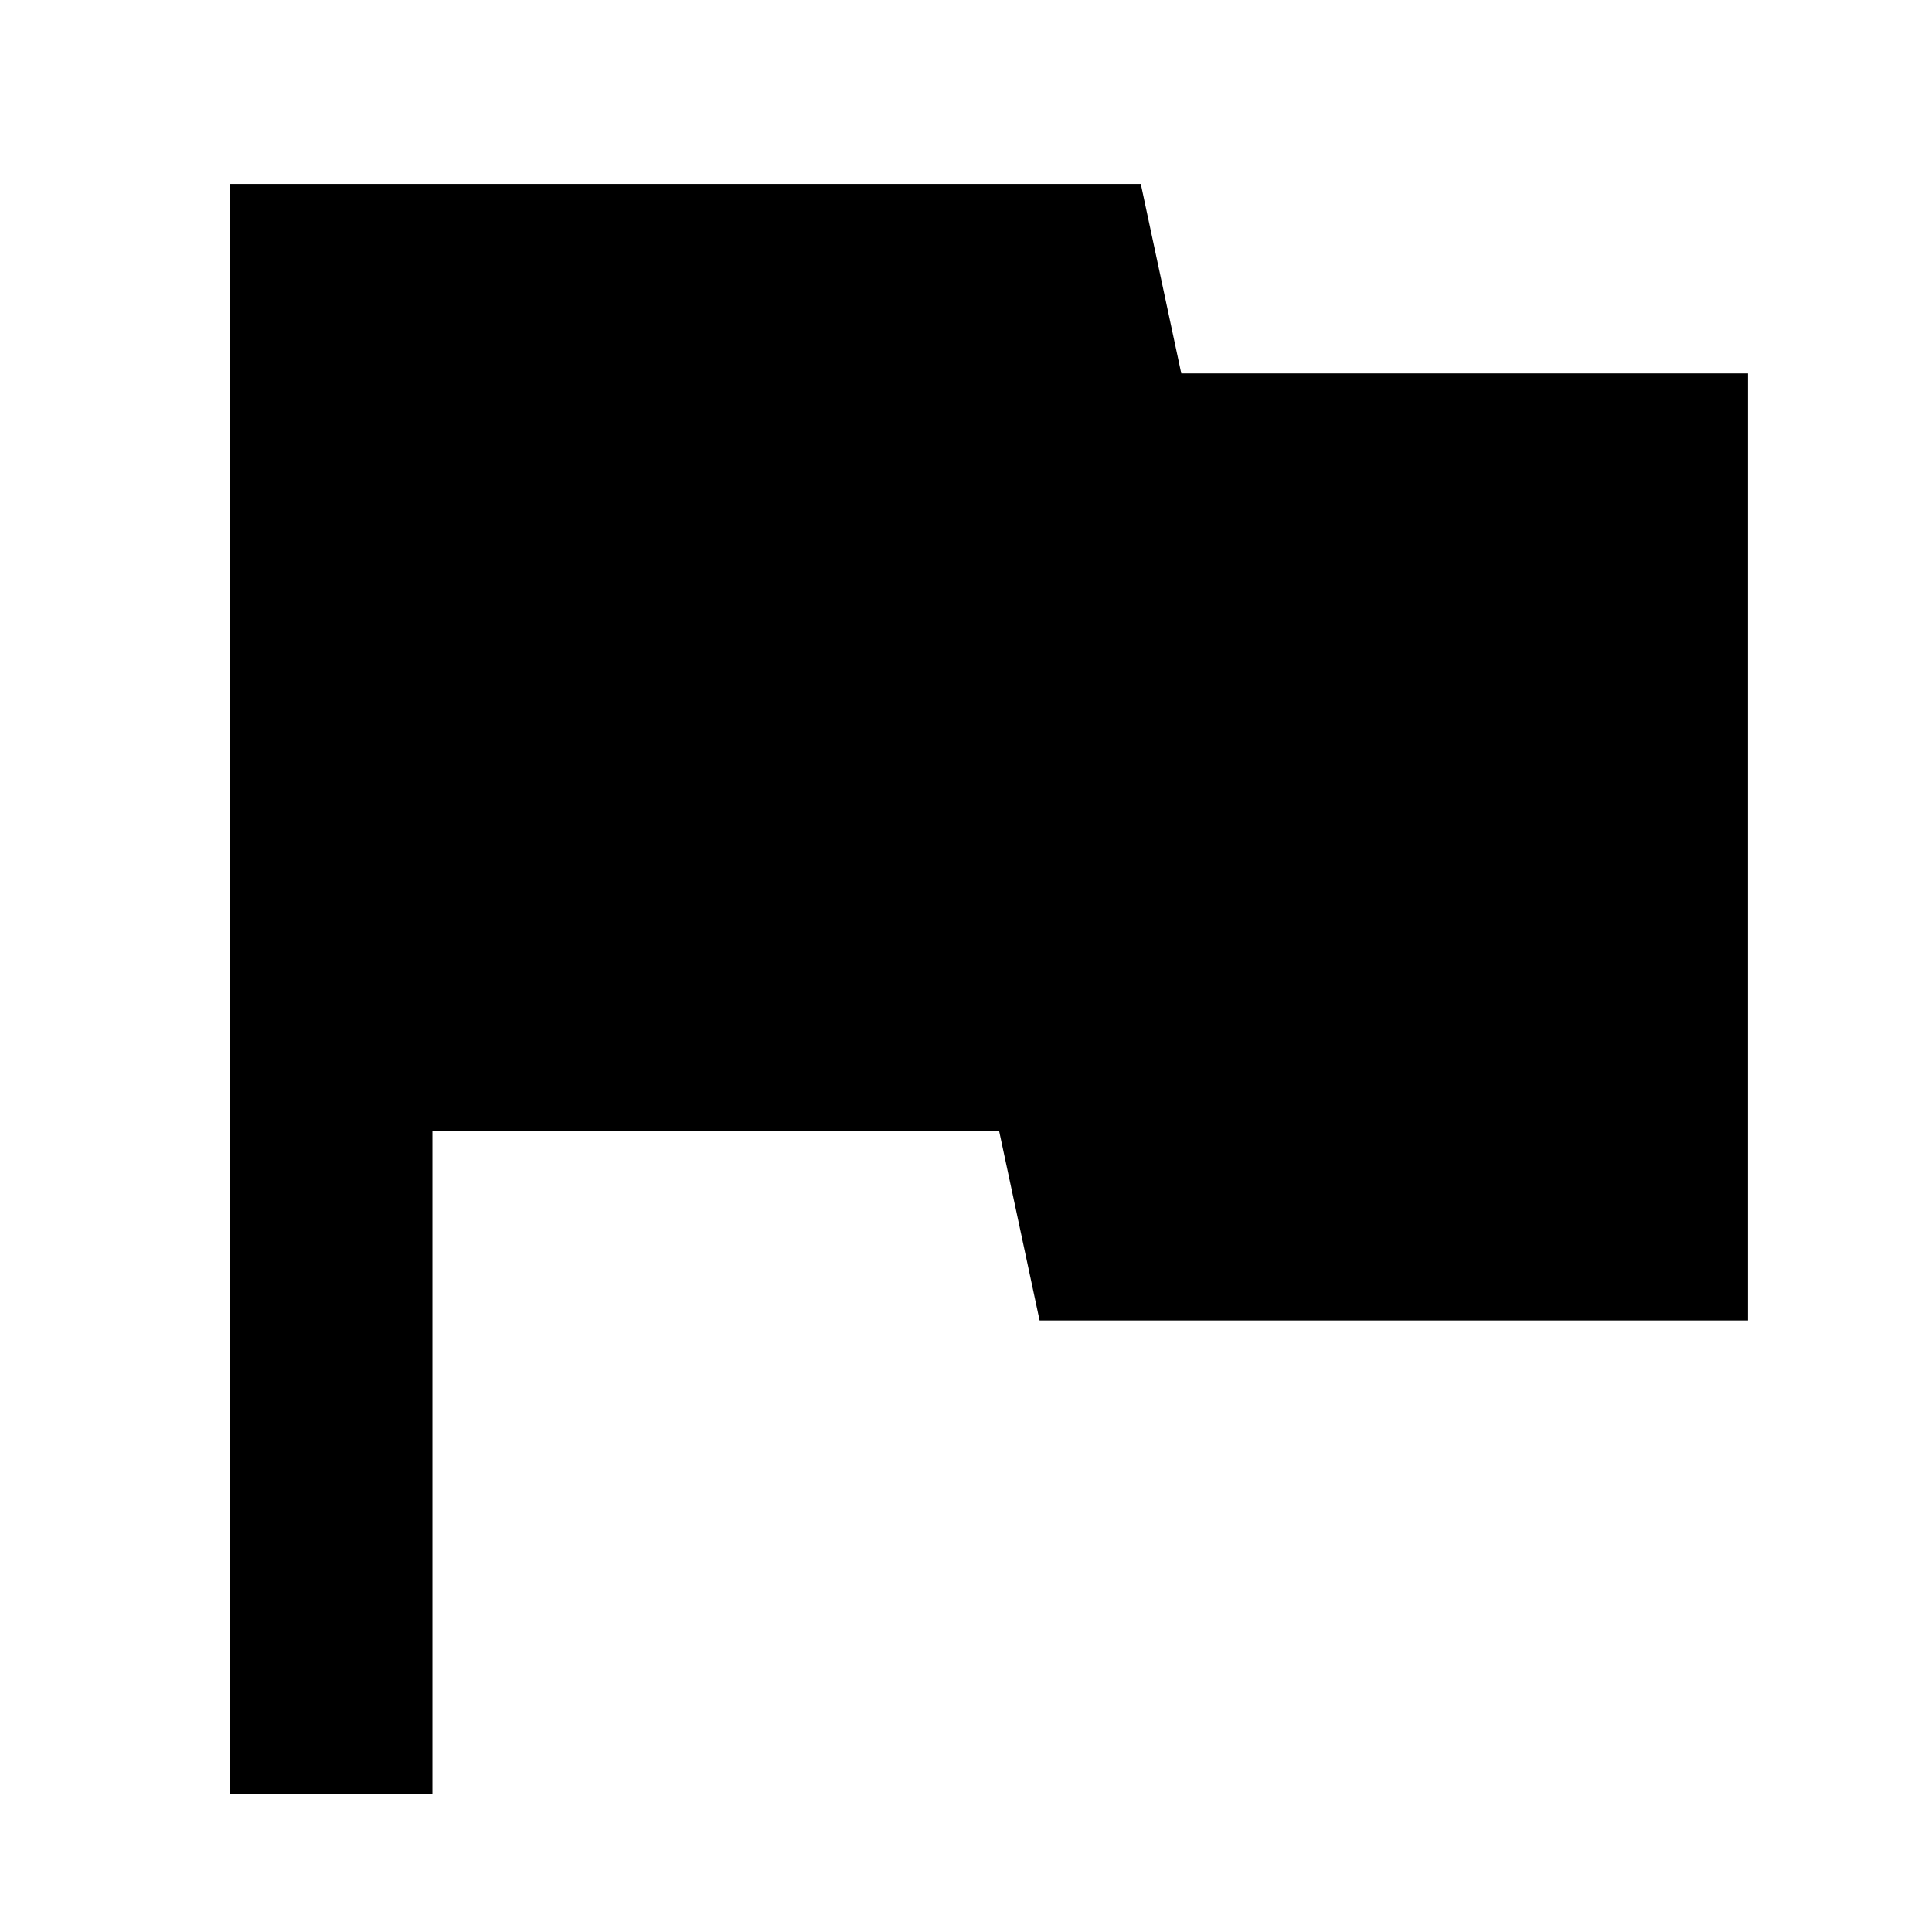
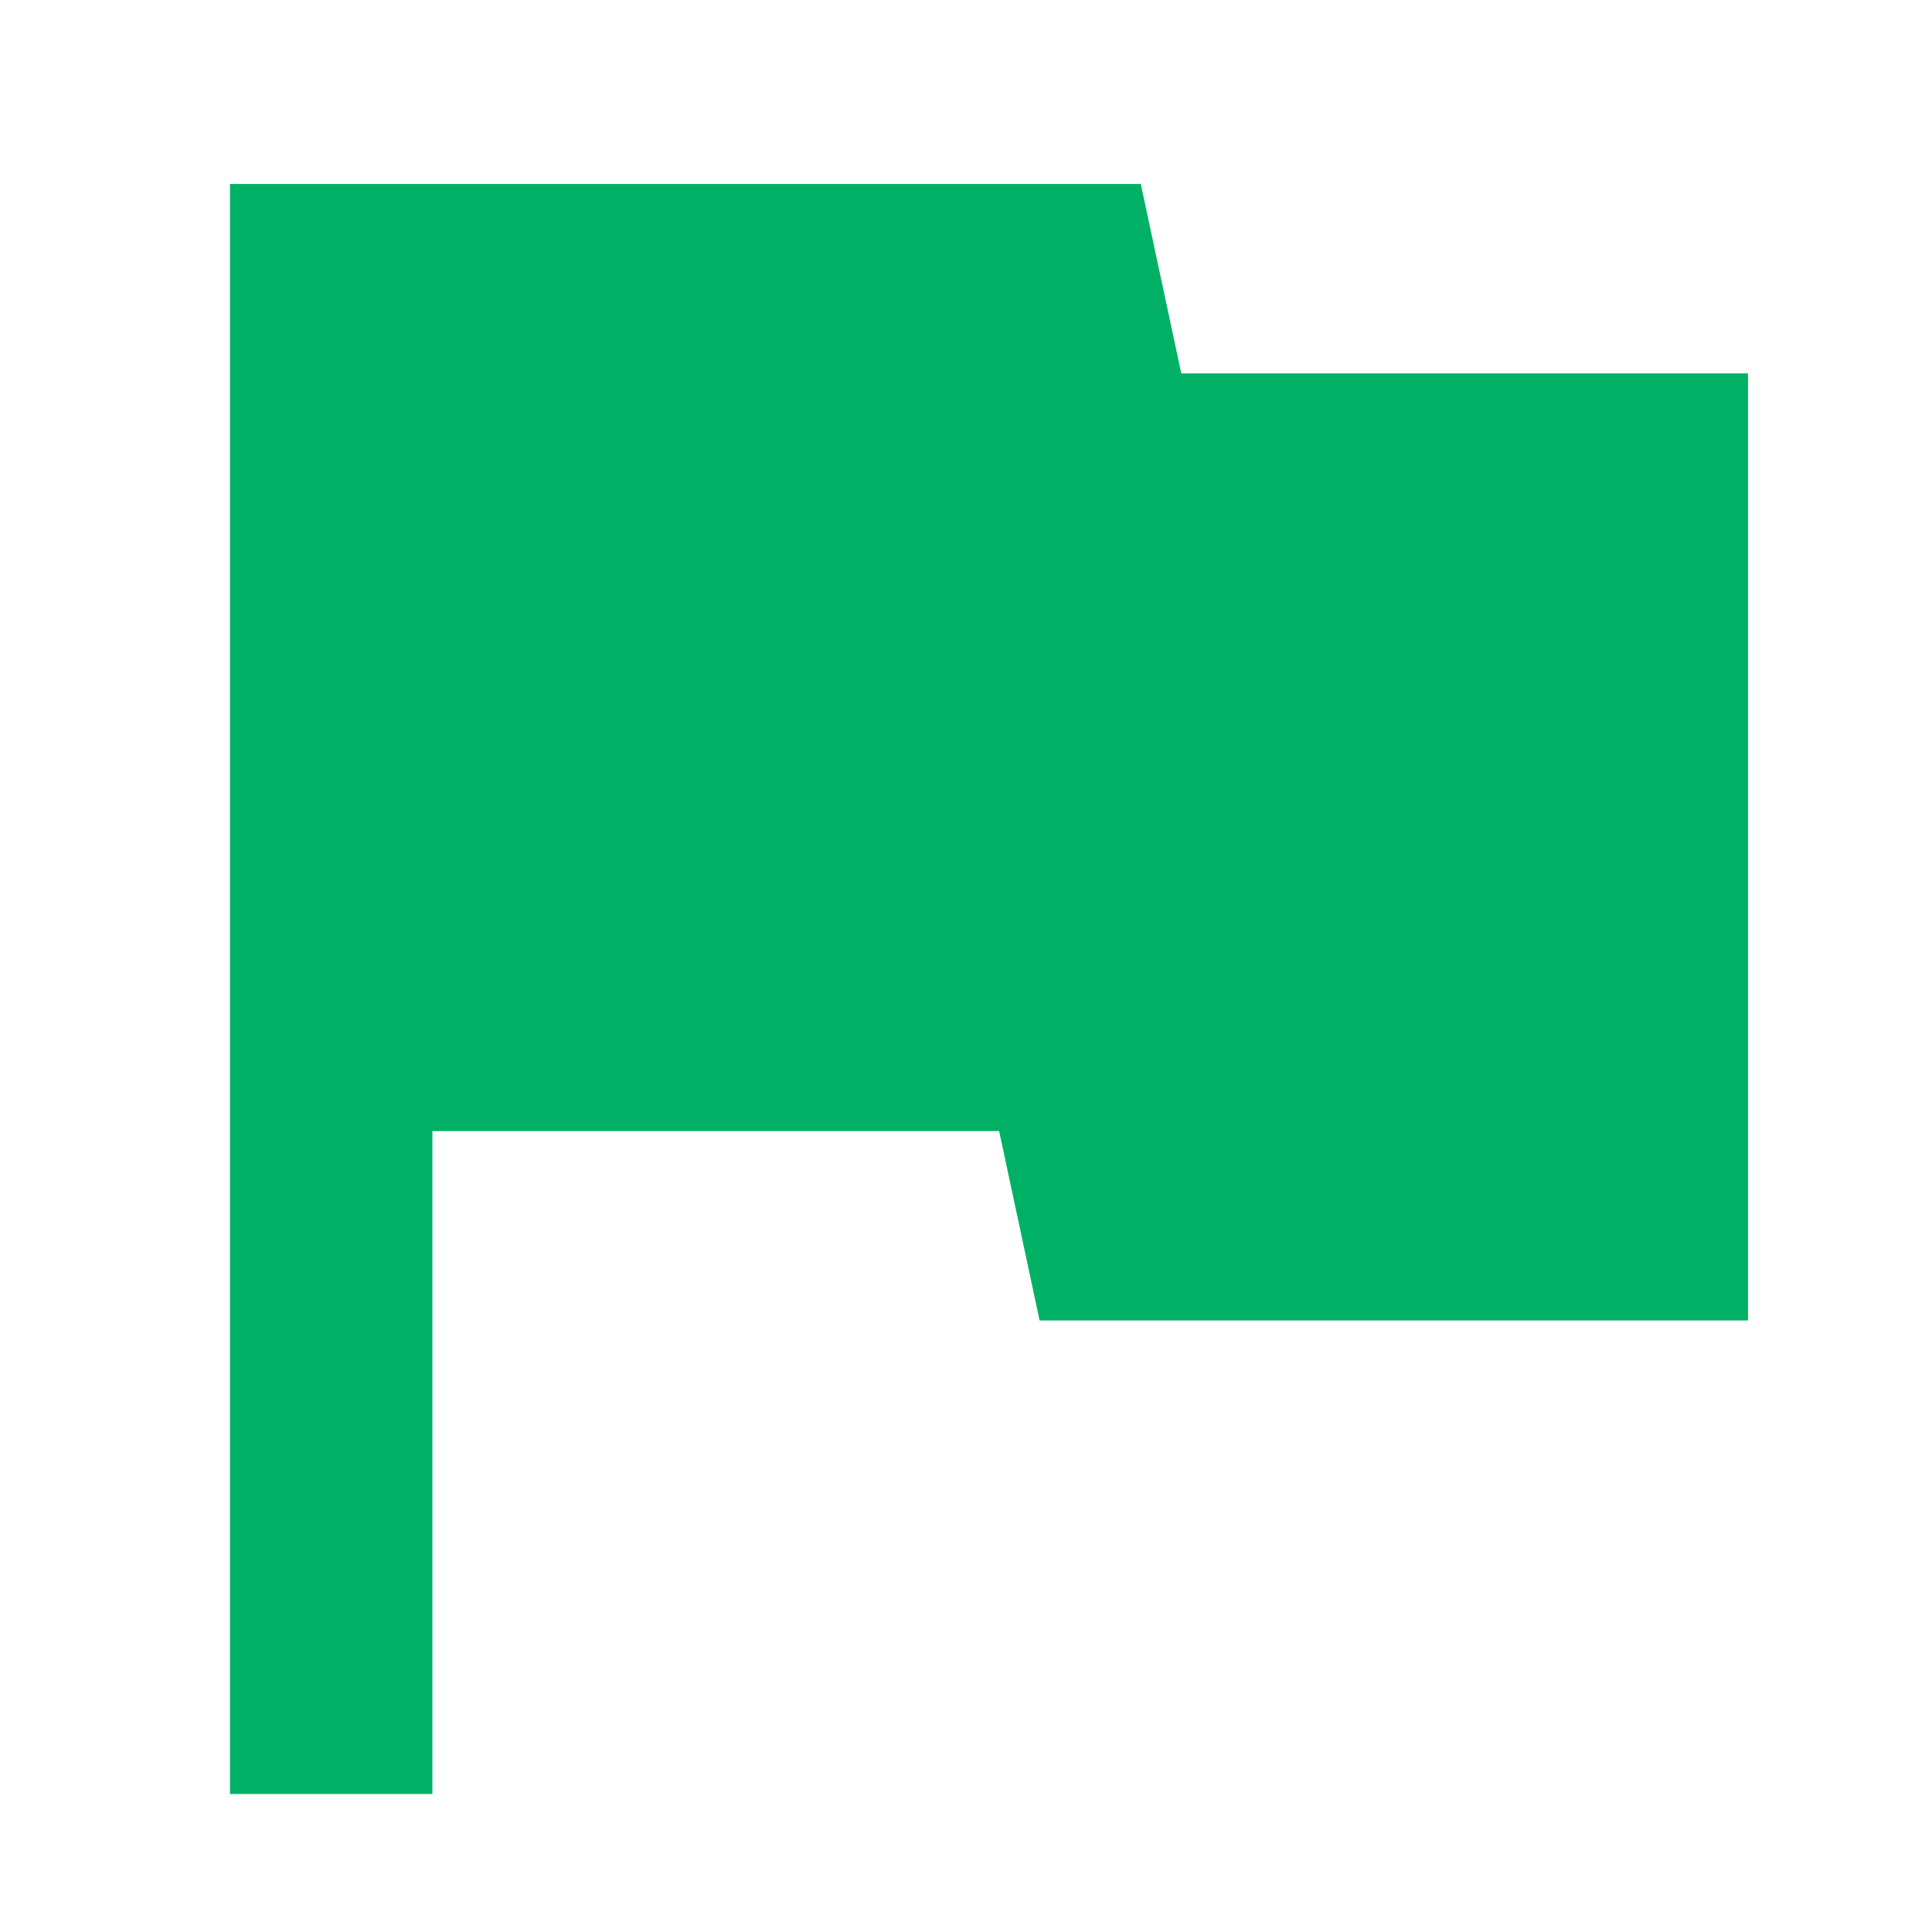
- <svg xmlns="http://www.w3.org/2000/svg" id="flag_black_24dp" width="42" height="42" viewBox="0 0 42 42">
+ <svg xmlns="http://www.w3.org/2000/svg" id="flag_black_24dp" width="42" height="42" viewBox="0 0 42 42" fill="#00b165">
  <path id="Path_637" data-name="Path 637" d="M0,0H42V42H0Z" fill="none" />
  <path id="Path_638" data-name="Path 638" d="M25.68,8.118,24.8,4H5V39H9.4V24.588H21.72l.88,4.118H38V8.118Z" />
</svg>
